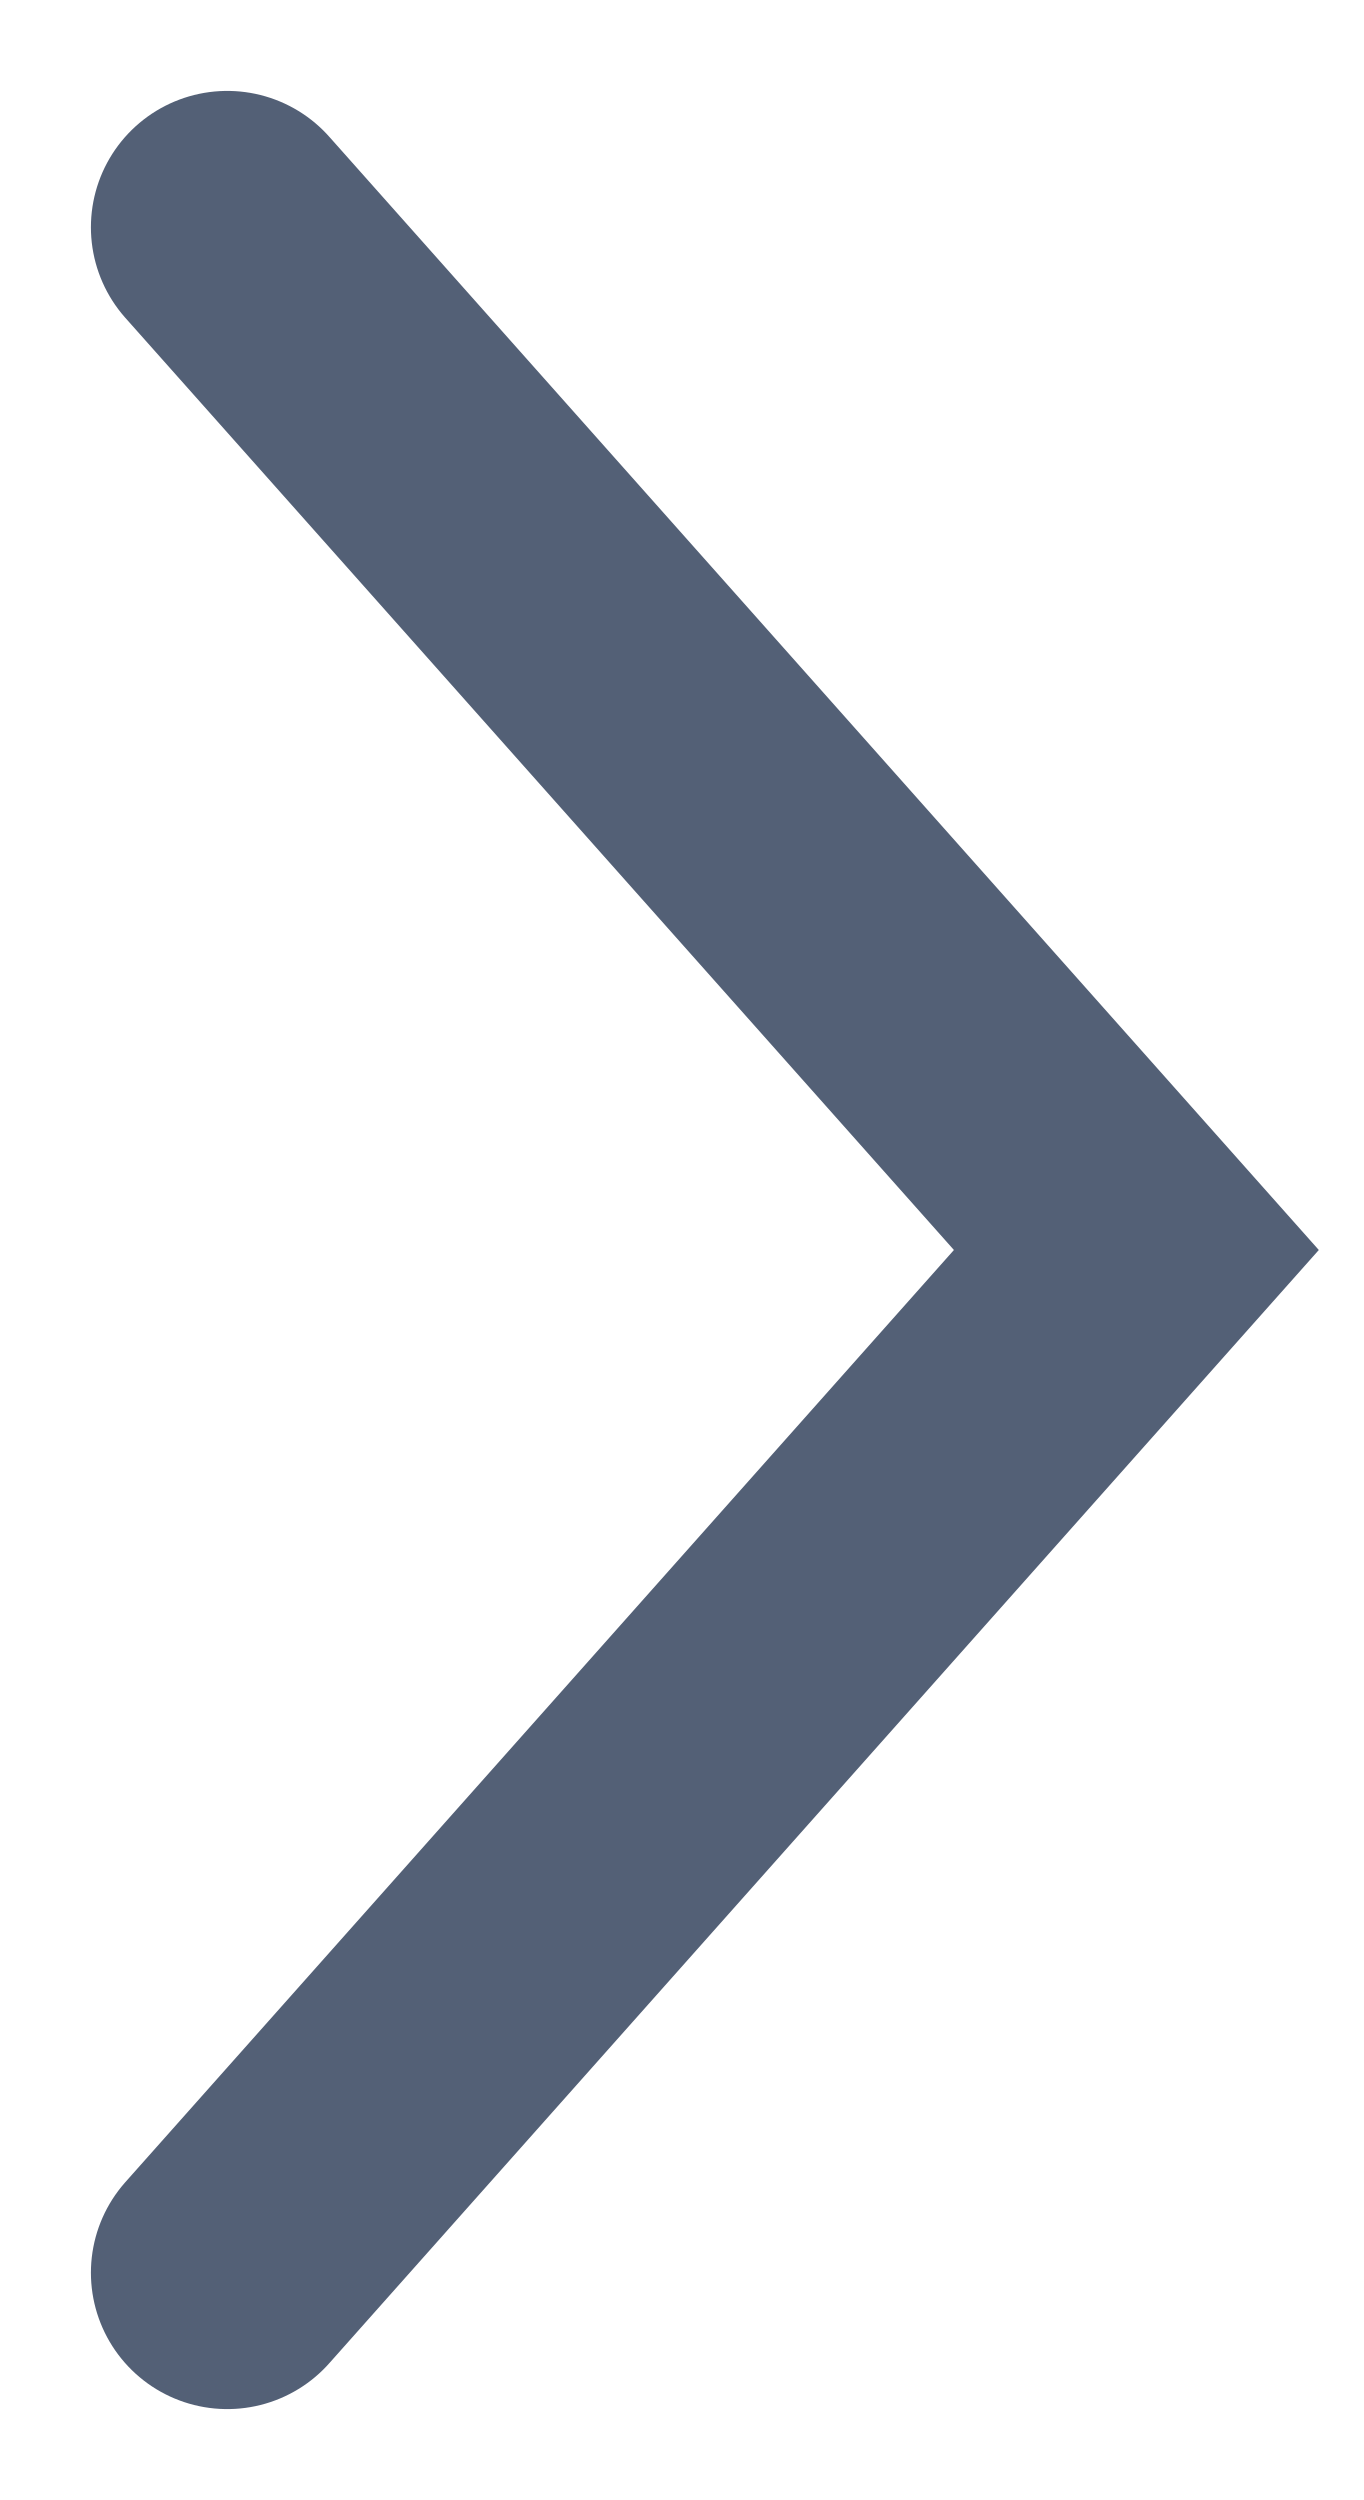
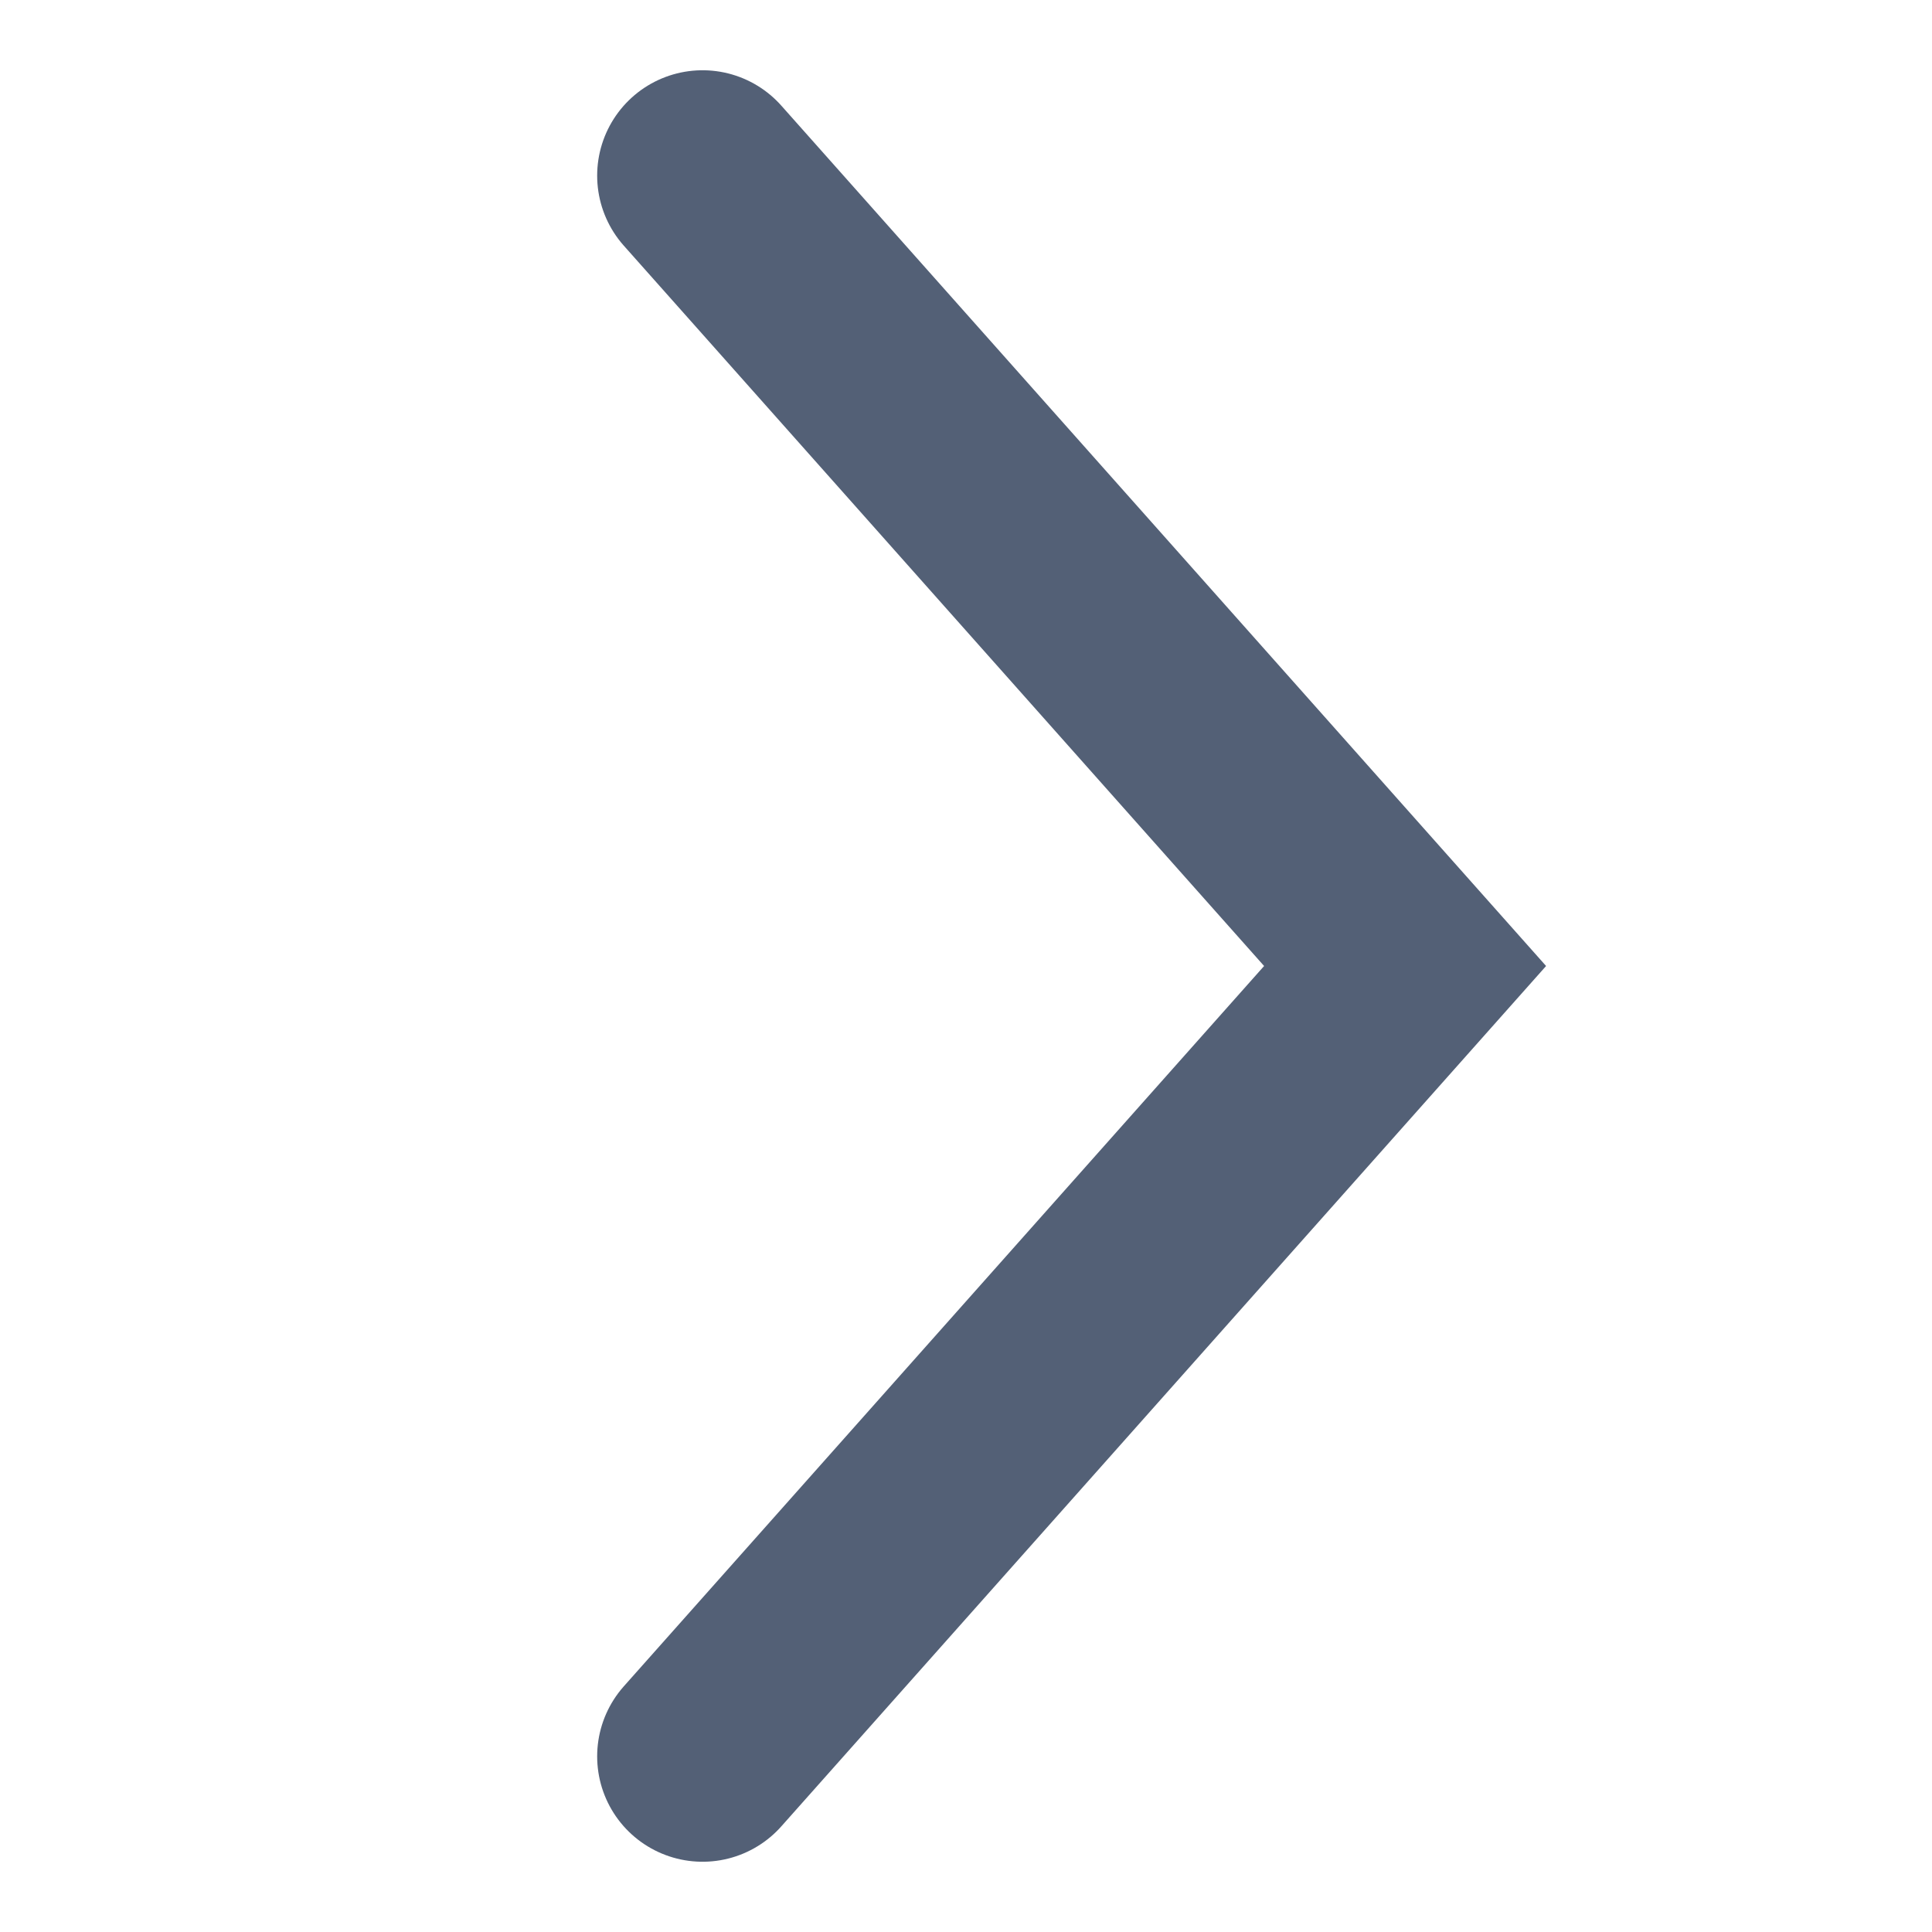
- <svg xmlns="http://www.w3.org/2000/svg" width="12" height="22" viewBox="0 0 12 22">
-   <polyline fill="none" stroke="#536076" stroke-linecap="round" stroke-width="2.4" points="35 40 27 31 35 22 35 22" transform="matrix(-1 0 0 1 37 -20)" />
+ <svg xmlns="http://www.w3.org/2000/svg" width="22" height="22" viewBox="0 0 22 22">
+   <g fill="none" fill-rule="evenodd">
+     <rect width="22" height="22" />
+     <polyline stroke="#536076" stroke-linecap="round" stroke-width="2.4" points="16 20 8 11 16 2 16 2" transform="matrix(-1 0 0 1 24 0)" />
+   </g>
</svg>
